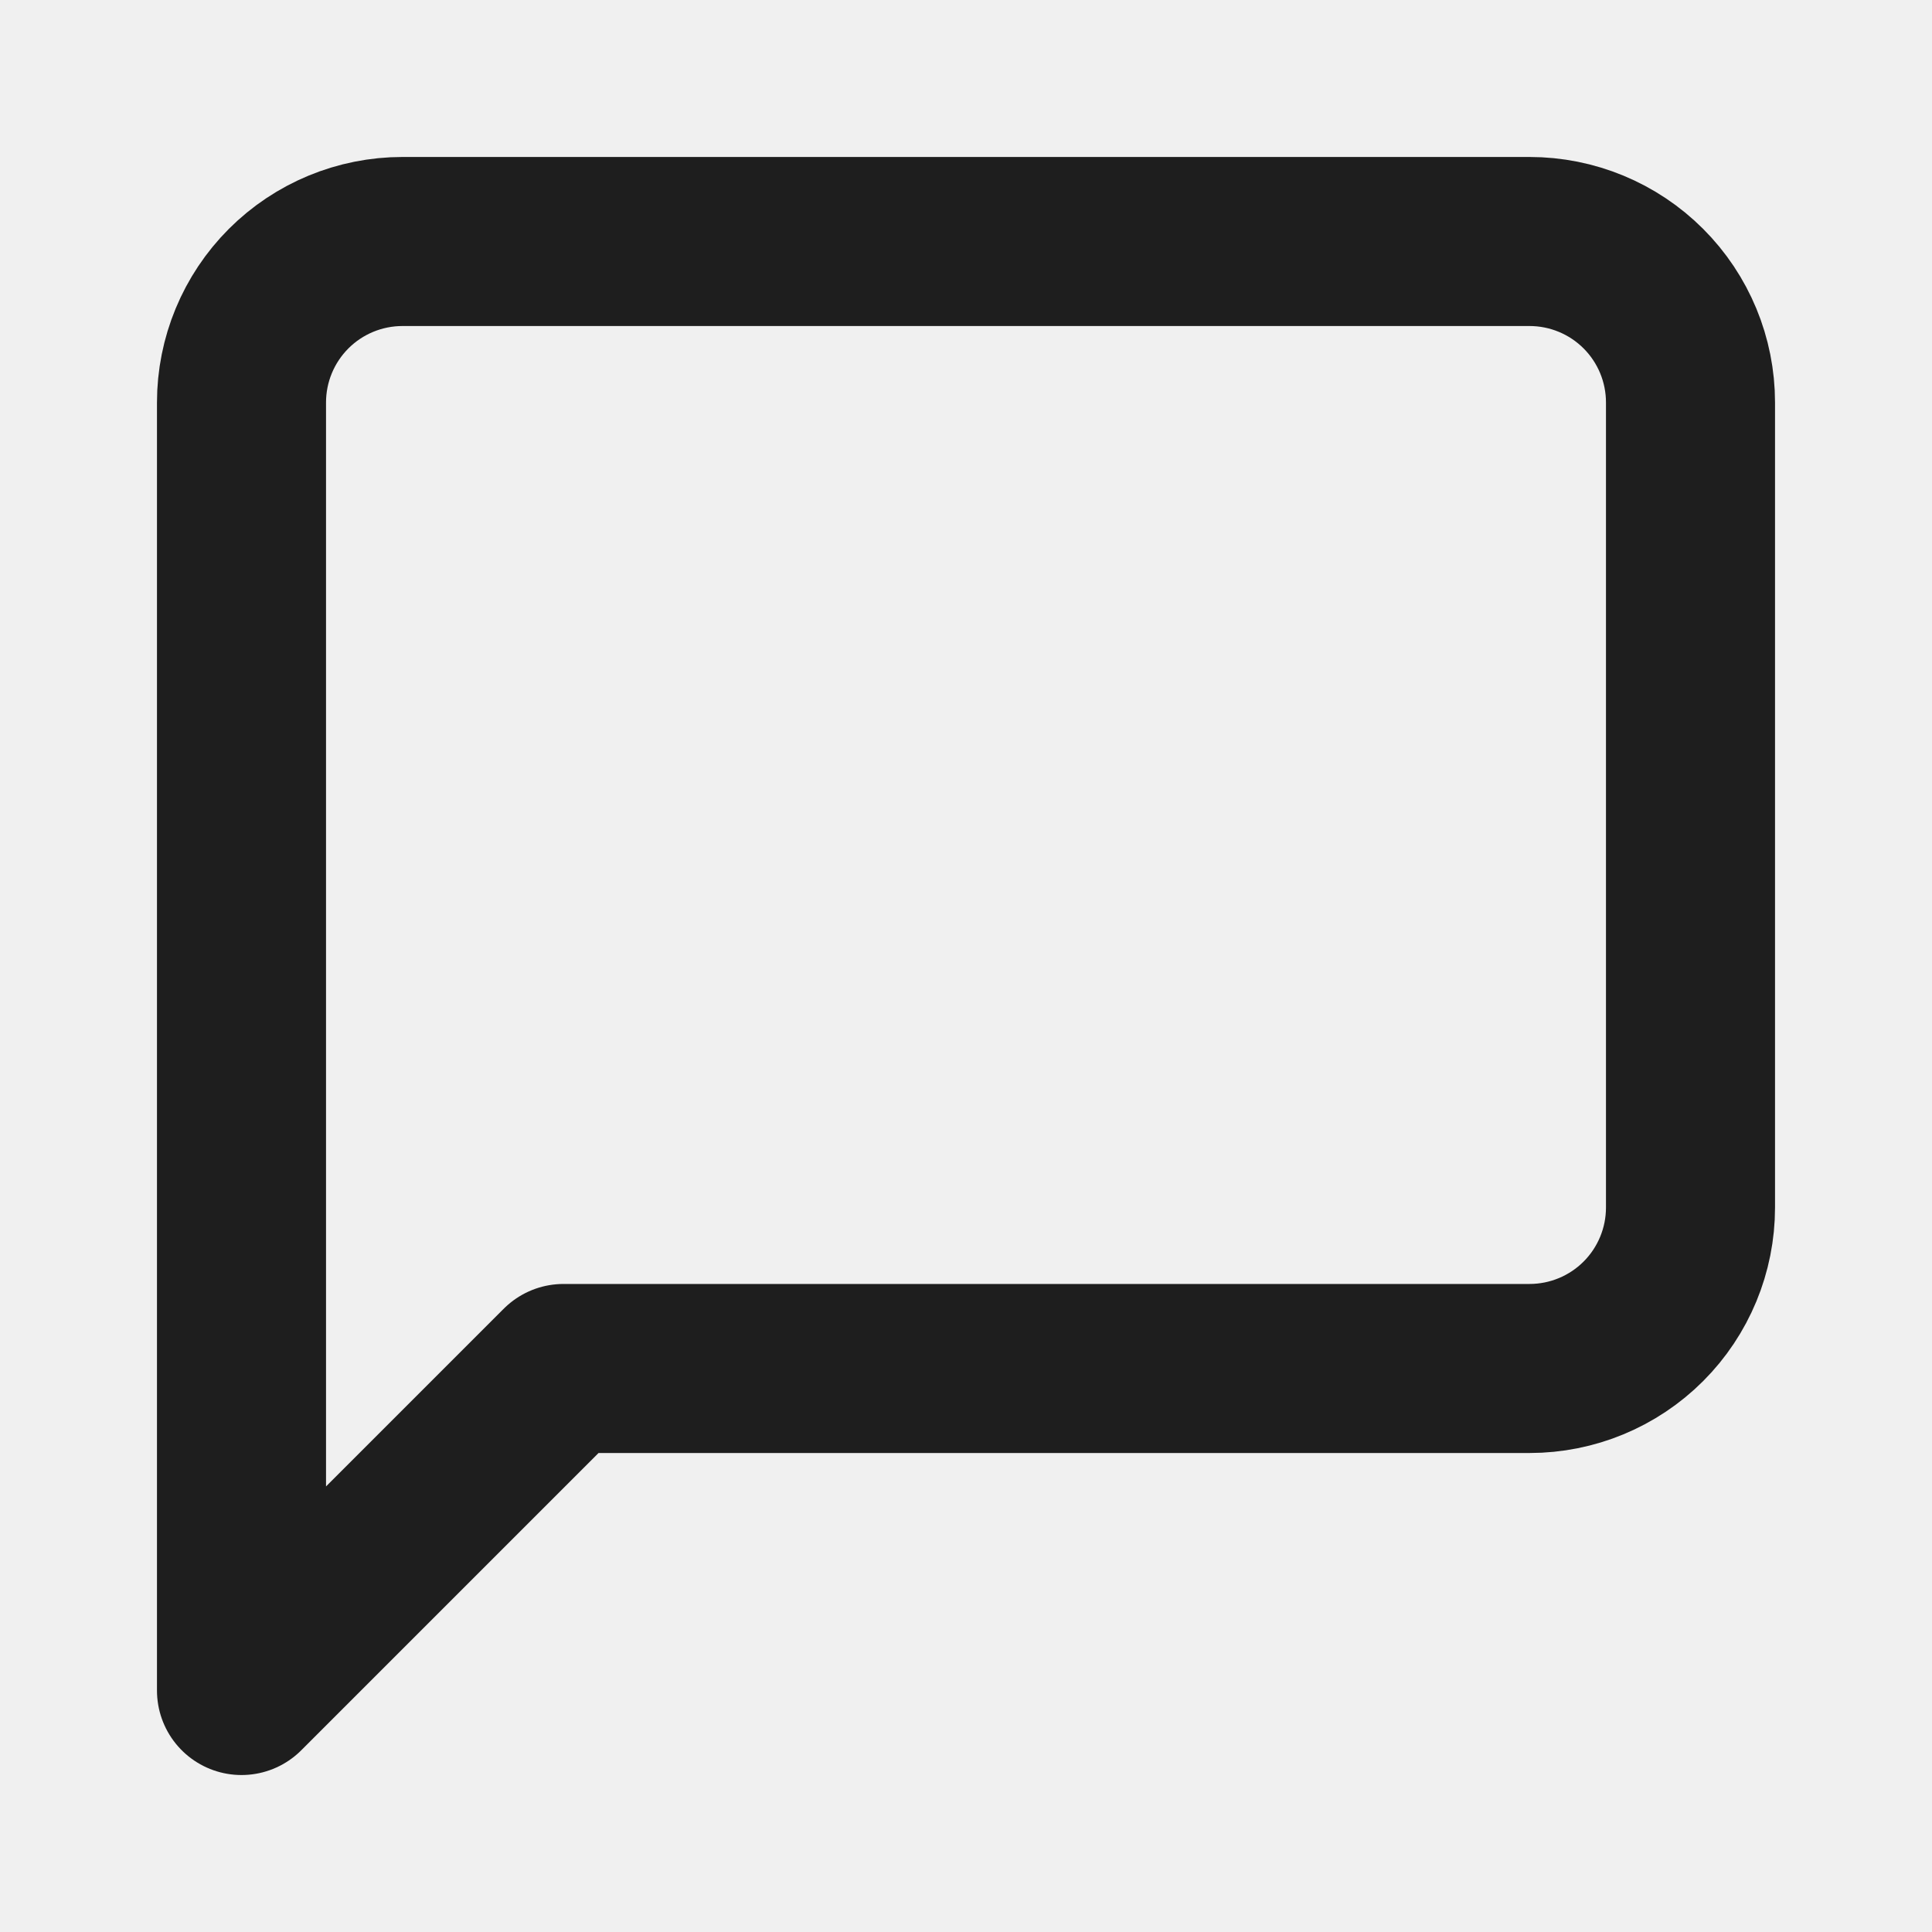
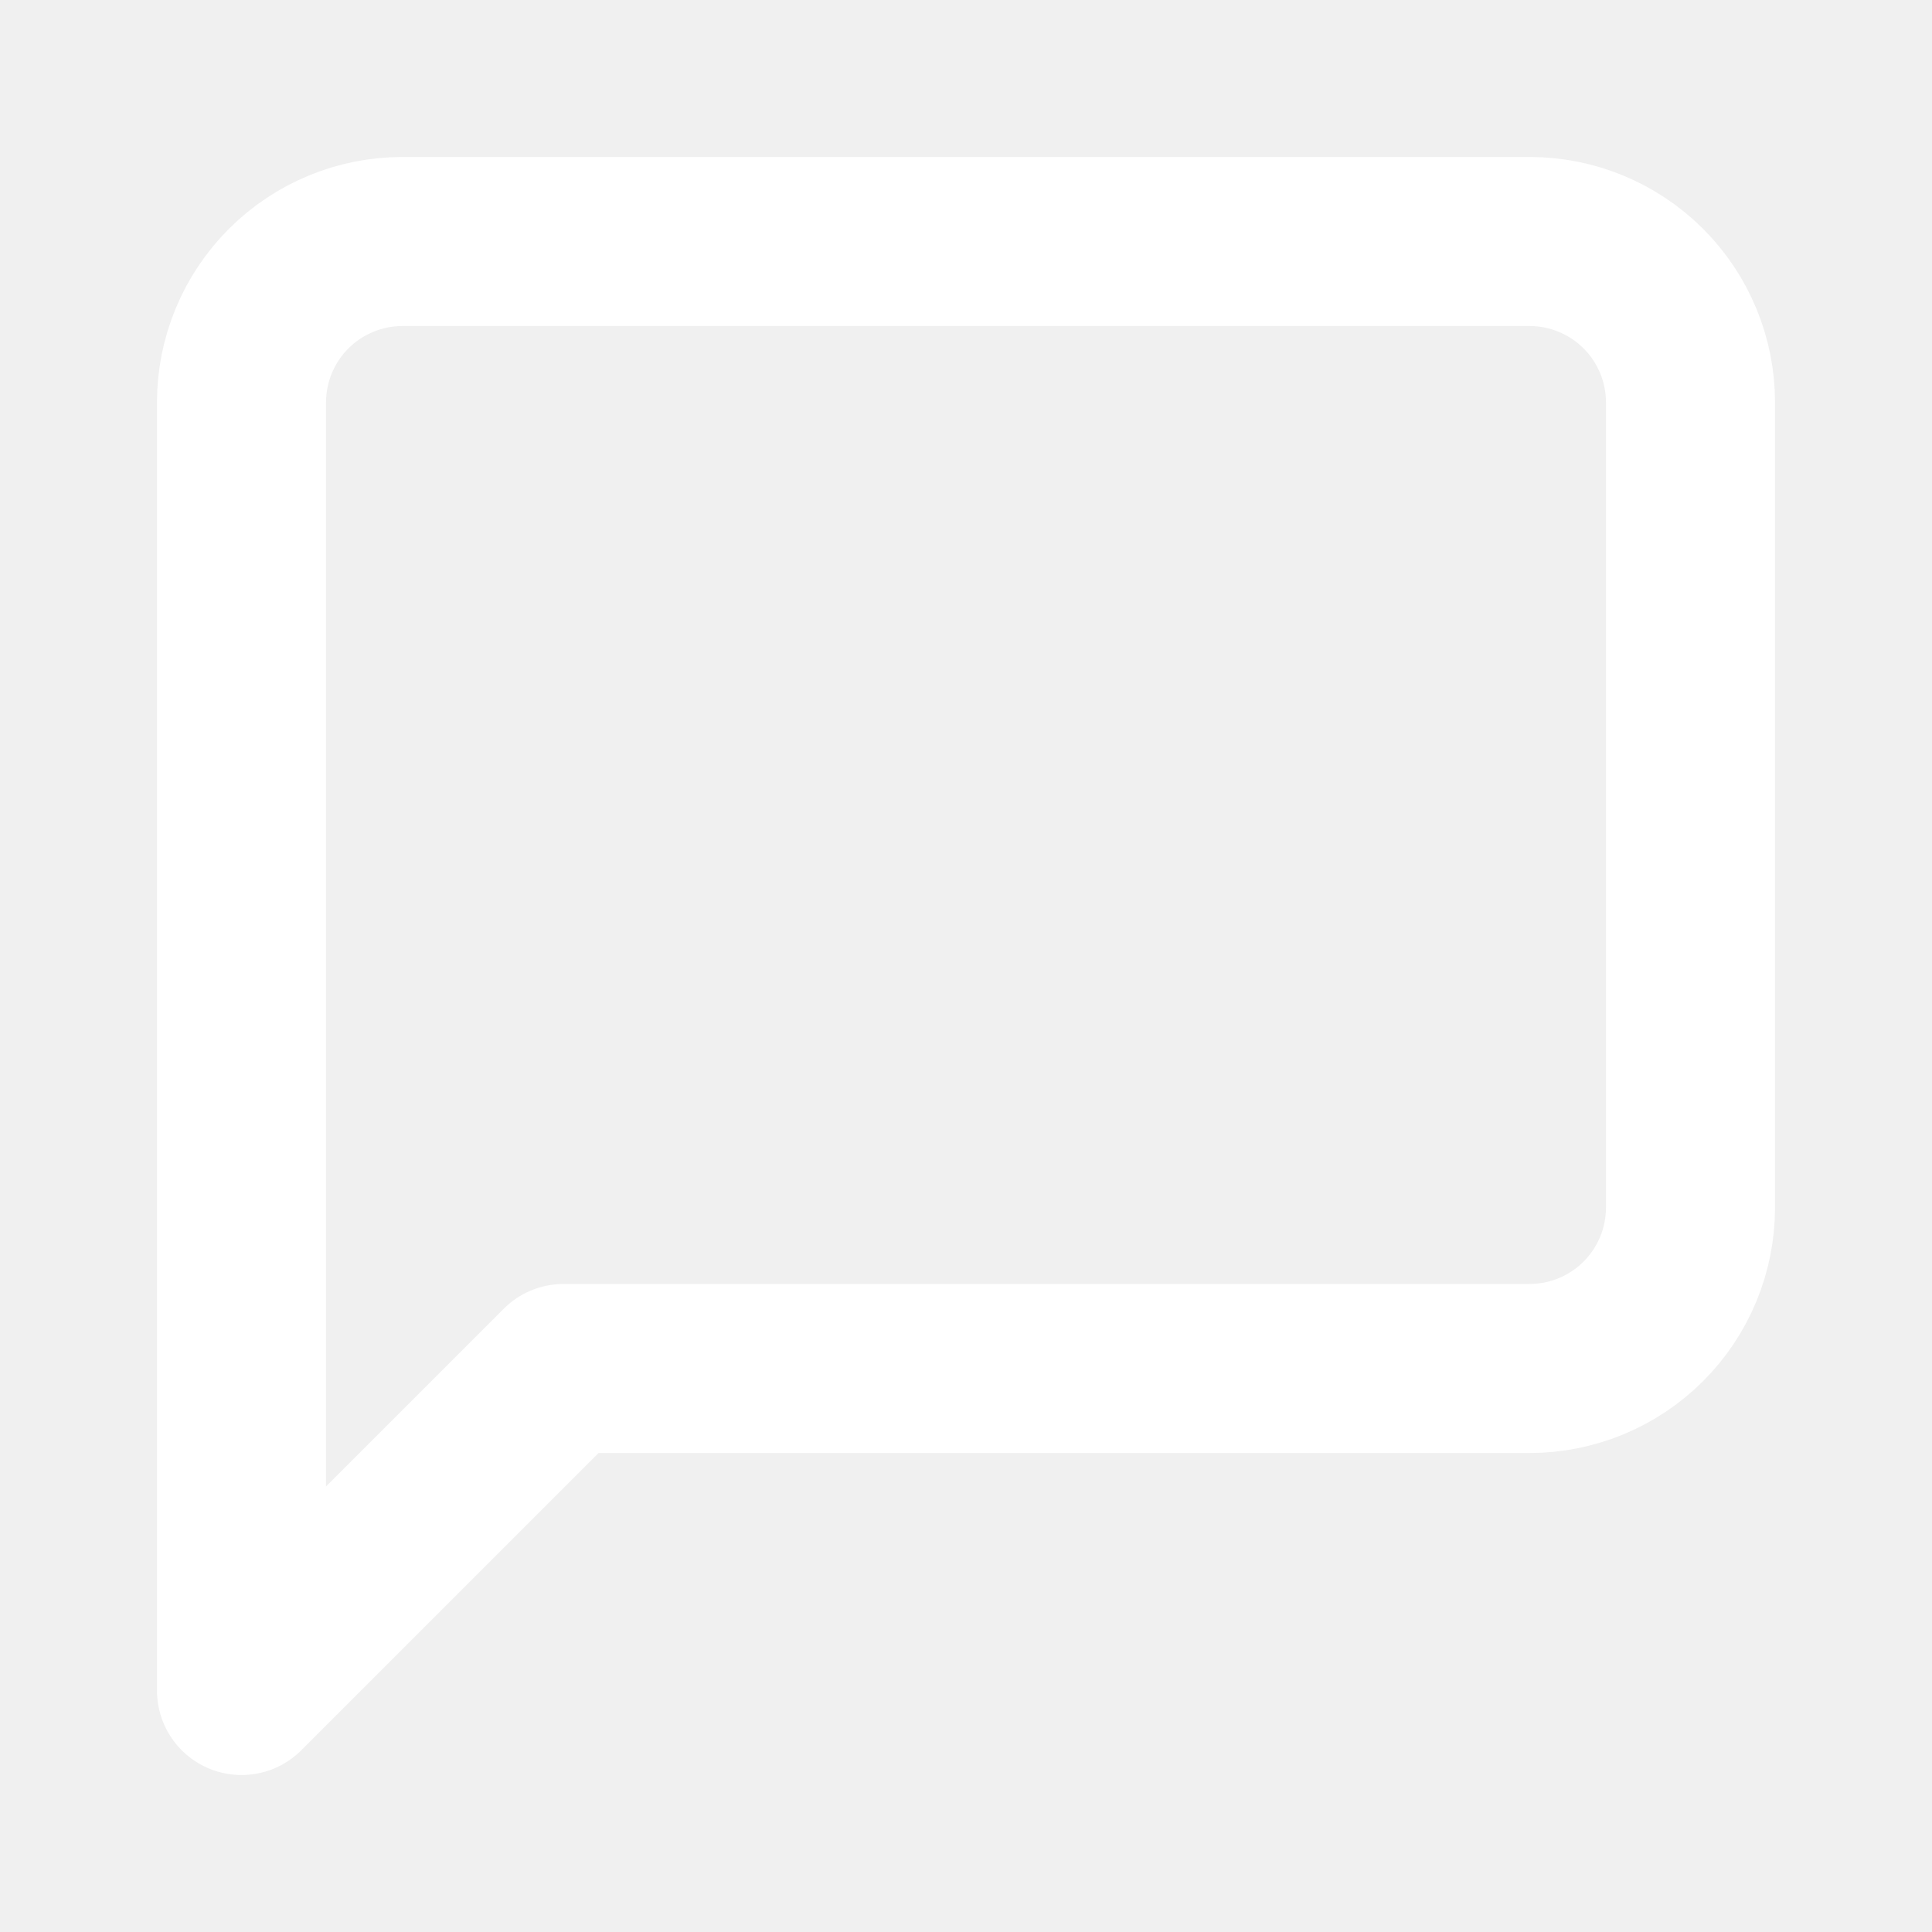
<svg xmlns="http://www.w3.org/2000/svg" width="40" height="40" viewBox="0 0 40 40" fill="none">
-   <path d="M35 25C35 25.884 34.649 26.732 34.024 27.357C33.399 27.982 32.551 28.333 31.667 28.333H11.667L5 35V8.333C5 7.449 5.351 6.601 5.976 5.976C6.601 5.351 7.449 5 8.333 5H31.667C32.551 5 33.399 5.351 34.024 5.976C34.649 6.601 35 7.449 35 8.333V25Z" stroke="#1E1E1E" stroke-width="3.5" stroke-linecap="round" stroke-linejoin="round" />
+   <path d="M35 25C35 25.884 34.649 26.732 34.024 27.357C33.399 27.982 32.551 28.333 31.667 28.333H11.667L5 35V8.333C5 7.449 5.351 6.601 5.976 5.976C6.601 5.351 7.449 5 8.333 5H31.667C32.551 5 33.399 5.351 34.024 5.976C34.649 6.601 35 7.449 35 8.333V25Z" stroke="white" stroke-width="3.5" stroke-linecap="round" stroke-linejoin="round" />
</svg>
